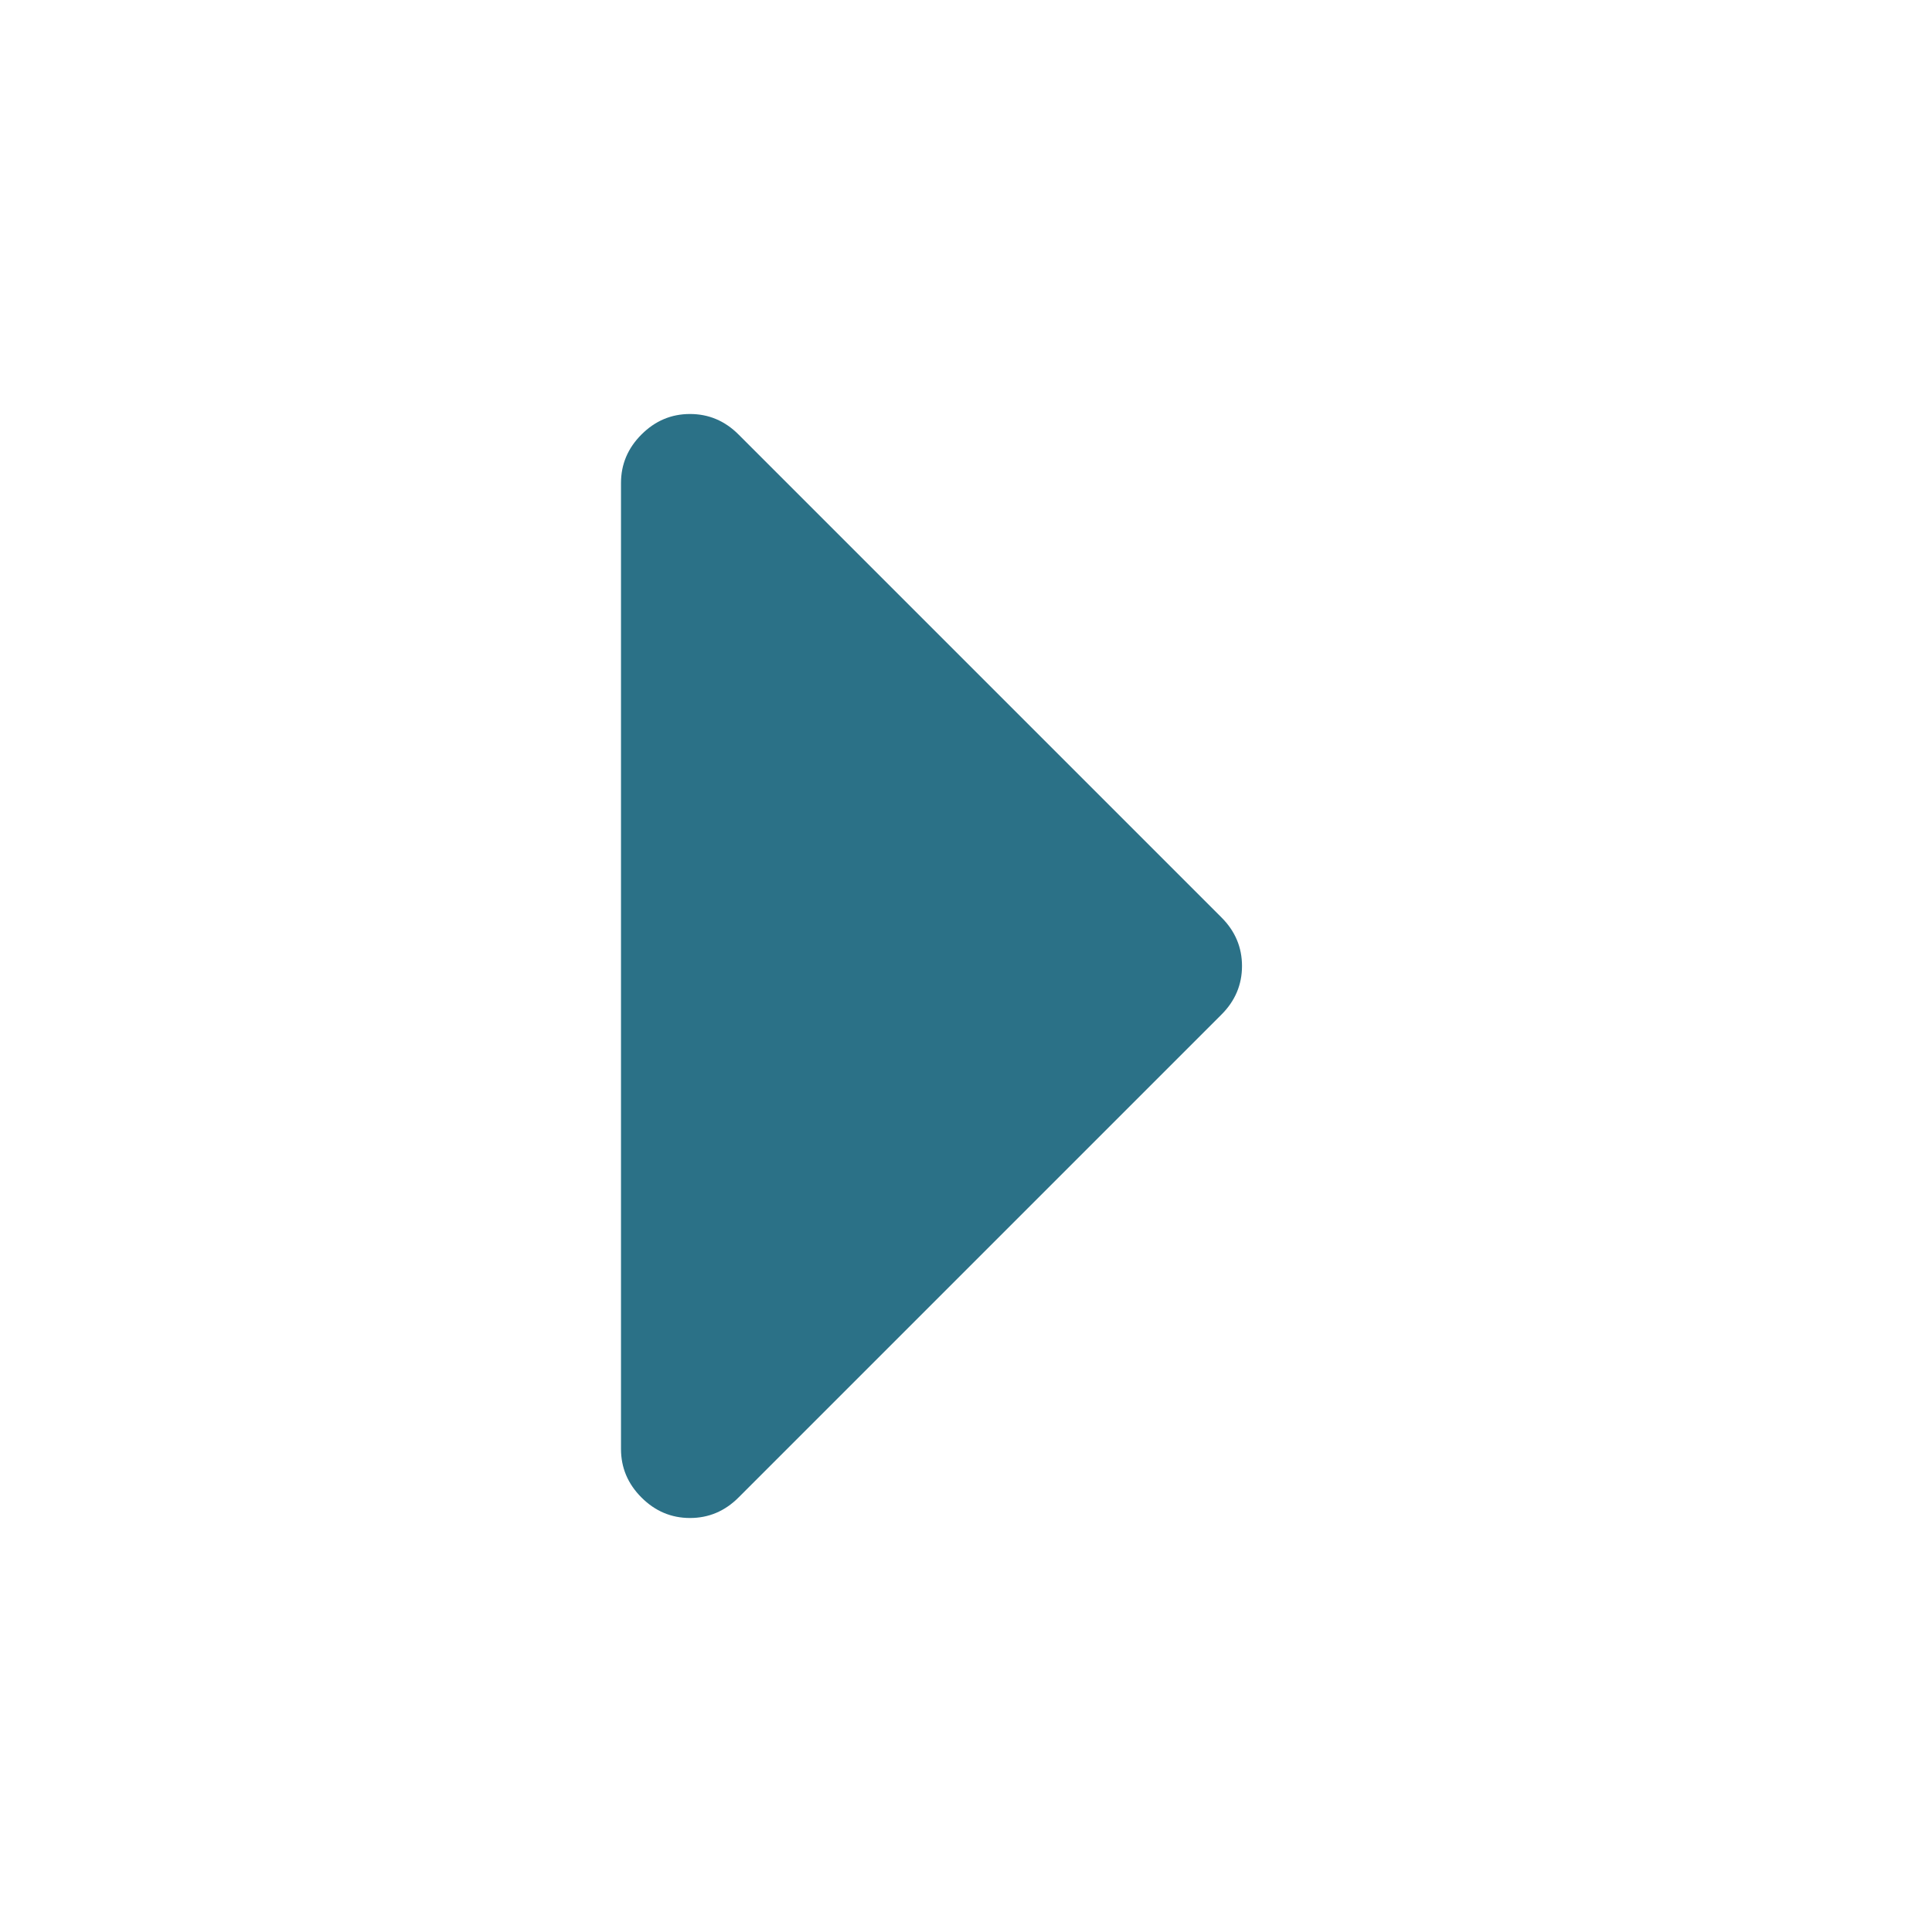
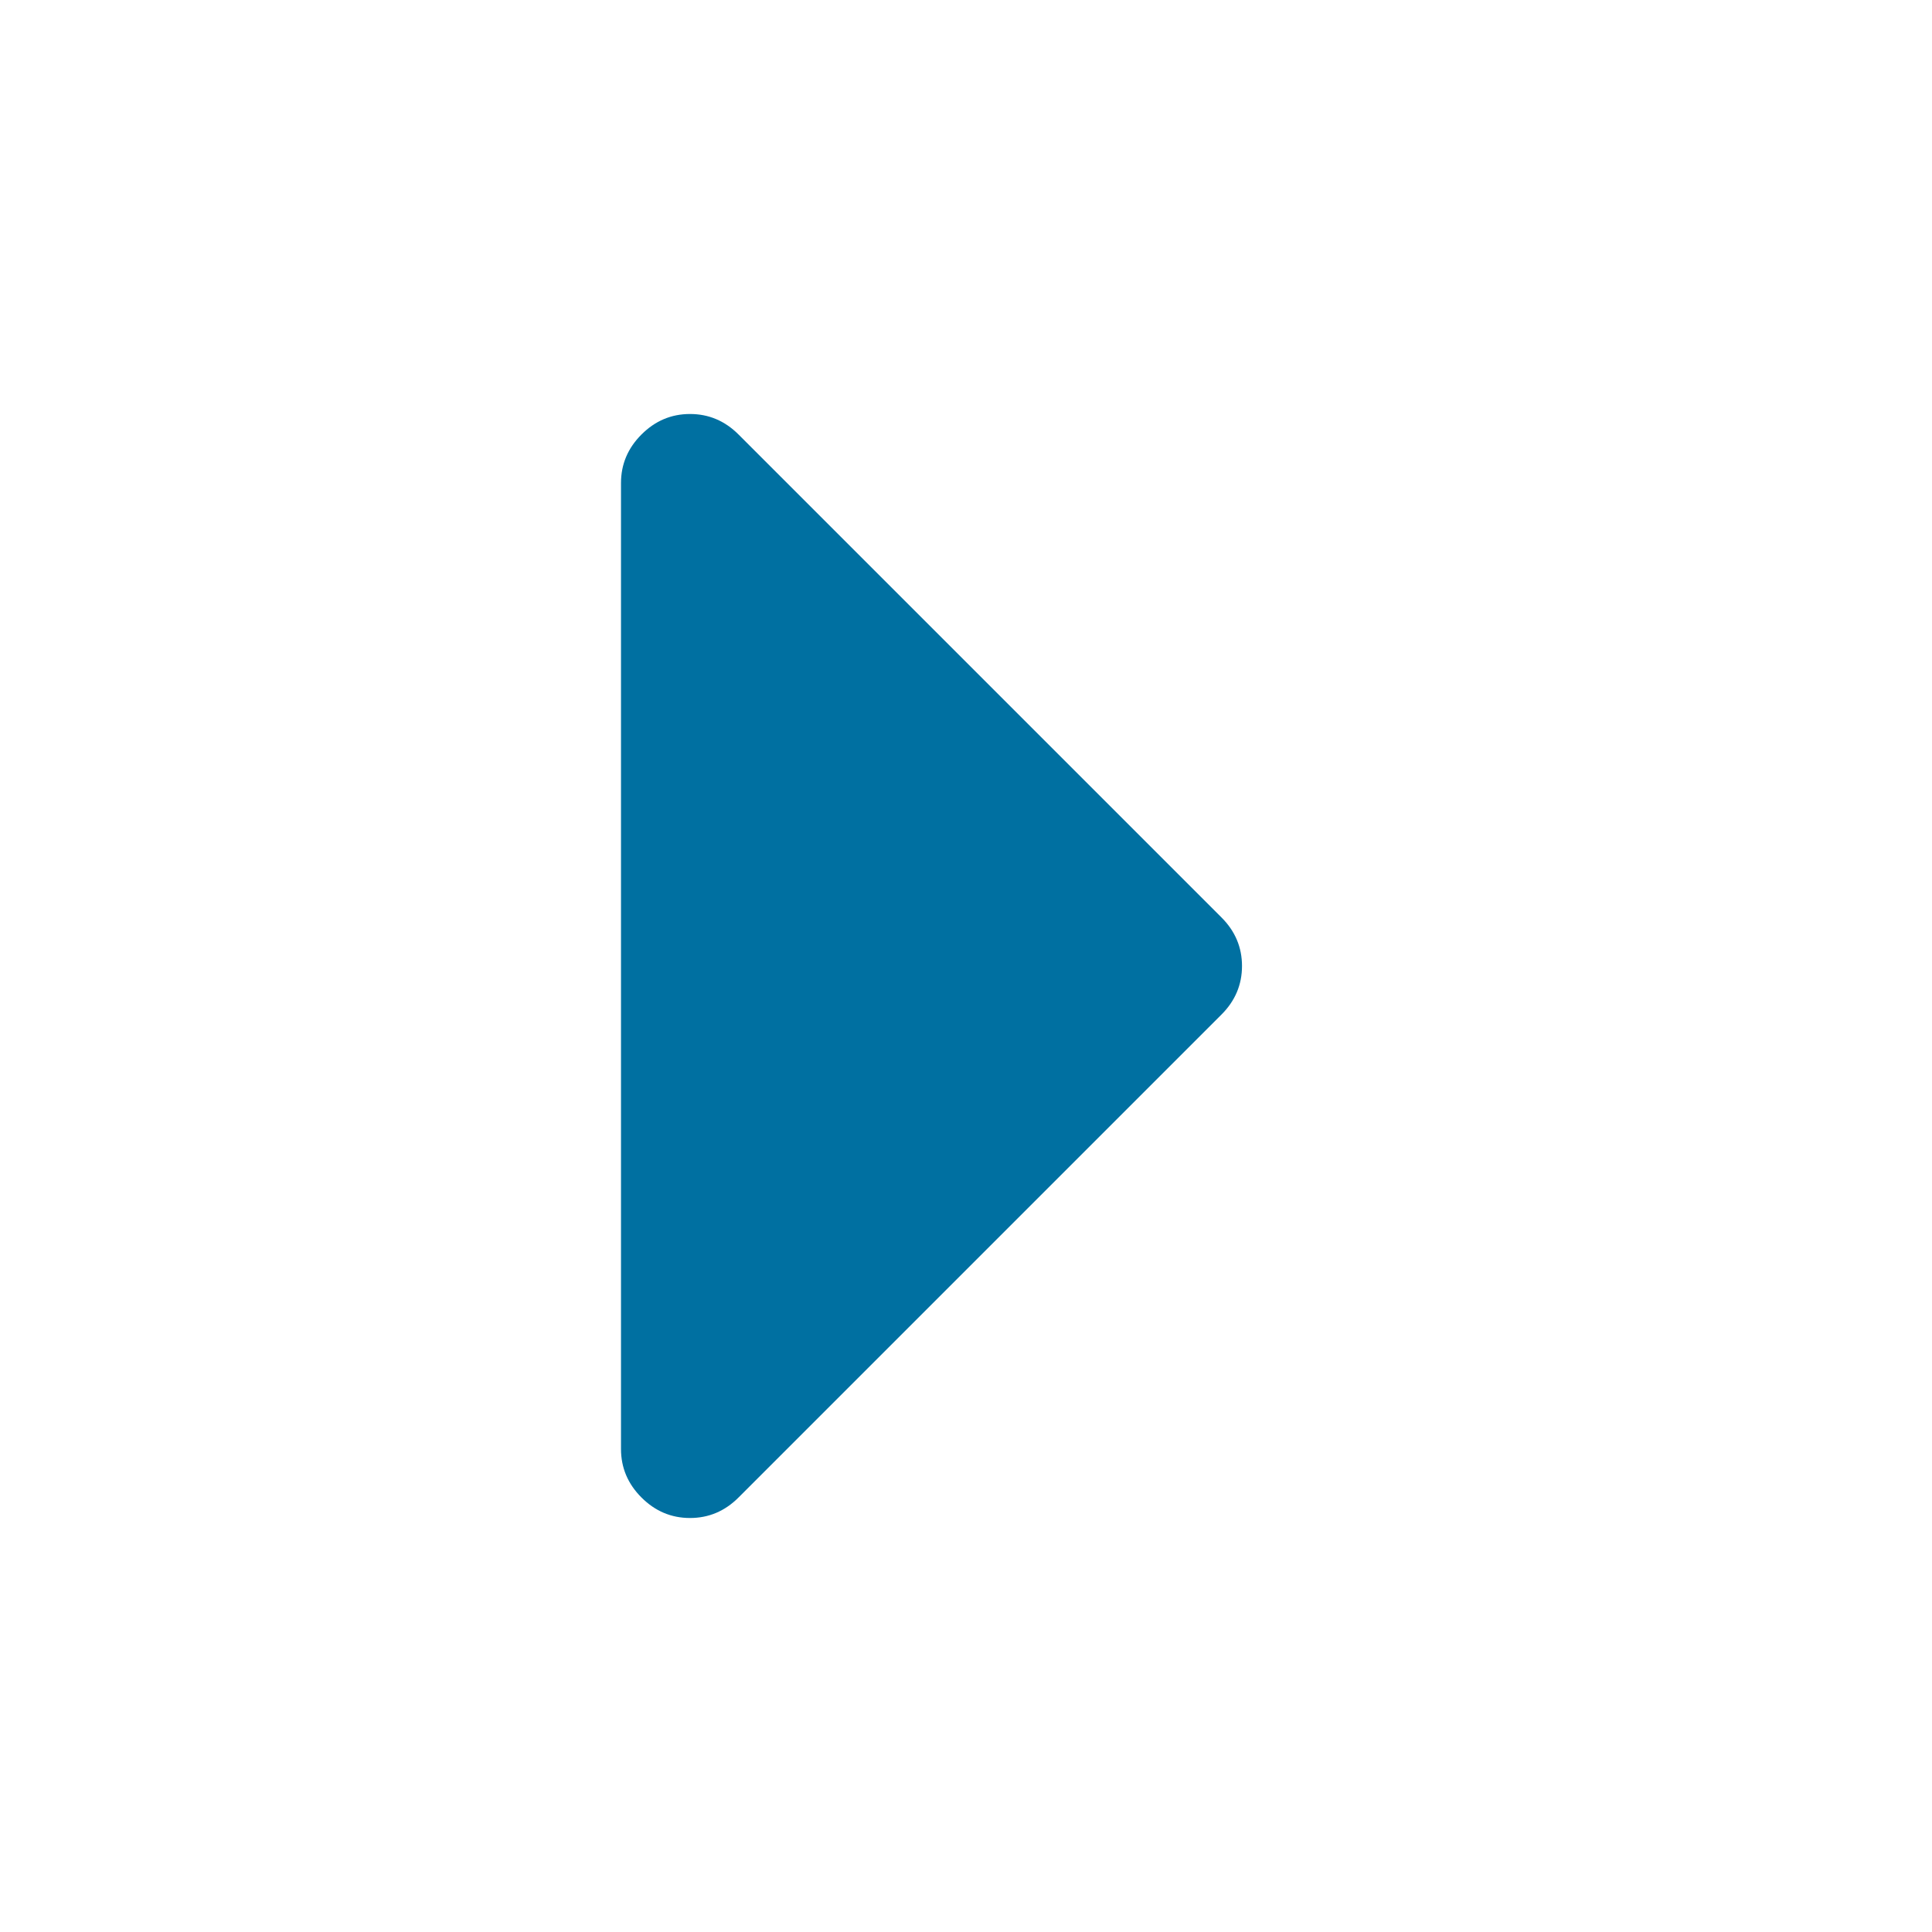
<svg xmlns="http://www.w3.org/2000/svg" width="1792" height="1792" viewBox="0 0 1792 1792">
-   <path style="fill:#2b7187" d="M1152 896q0 26-19 45l-448 448q-19 19-45 19t-45-19-19-45v-896q0-26 19-45t45-19 45 19l448 448q19 19 19 45z" />
+   <path style="fill:#0070a1" d="M1152 896q0 26-19 45l-448 448q-19 19-45 19t-45-19-19-45v-896q0-26 19-45t45-19 45 19l448 448q19 19 19 45z" />
</svg>
